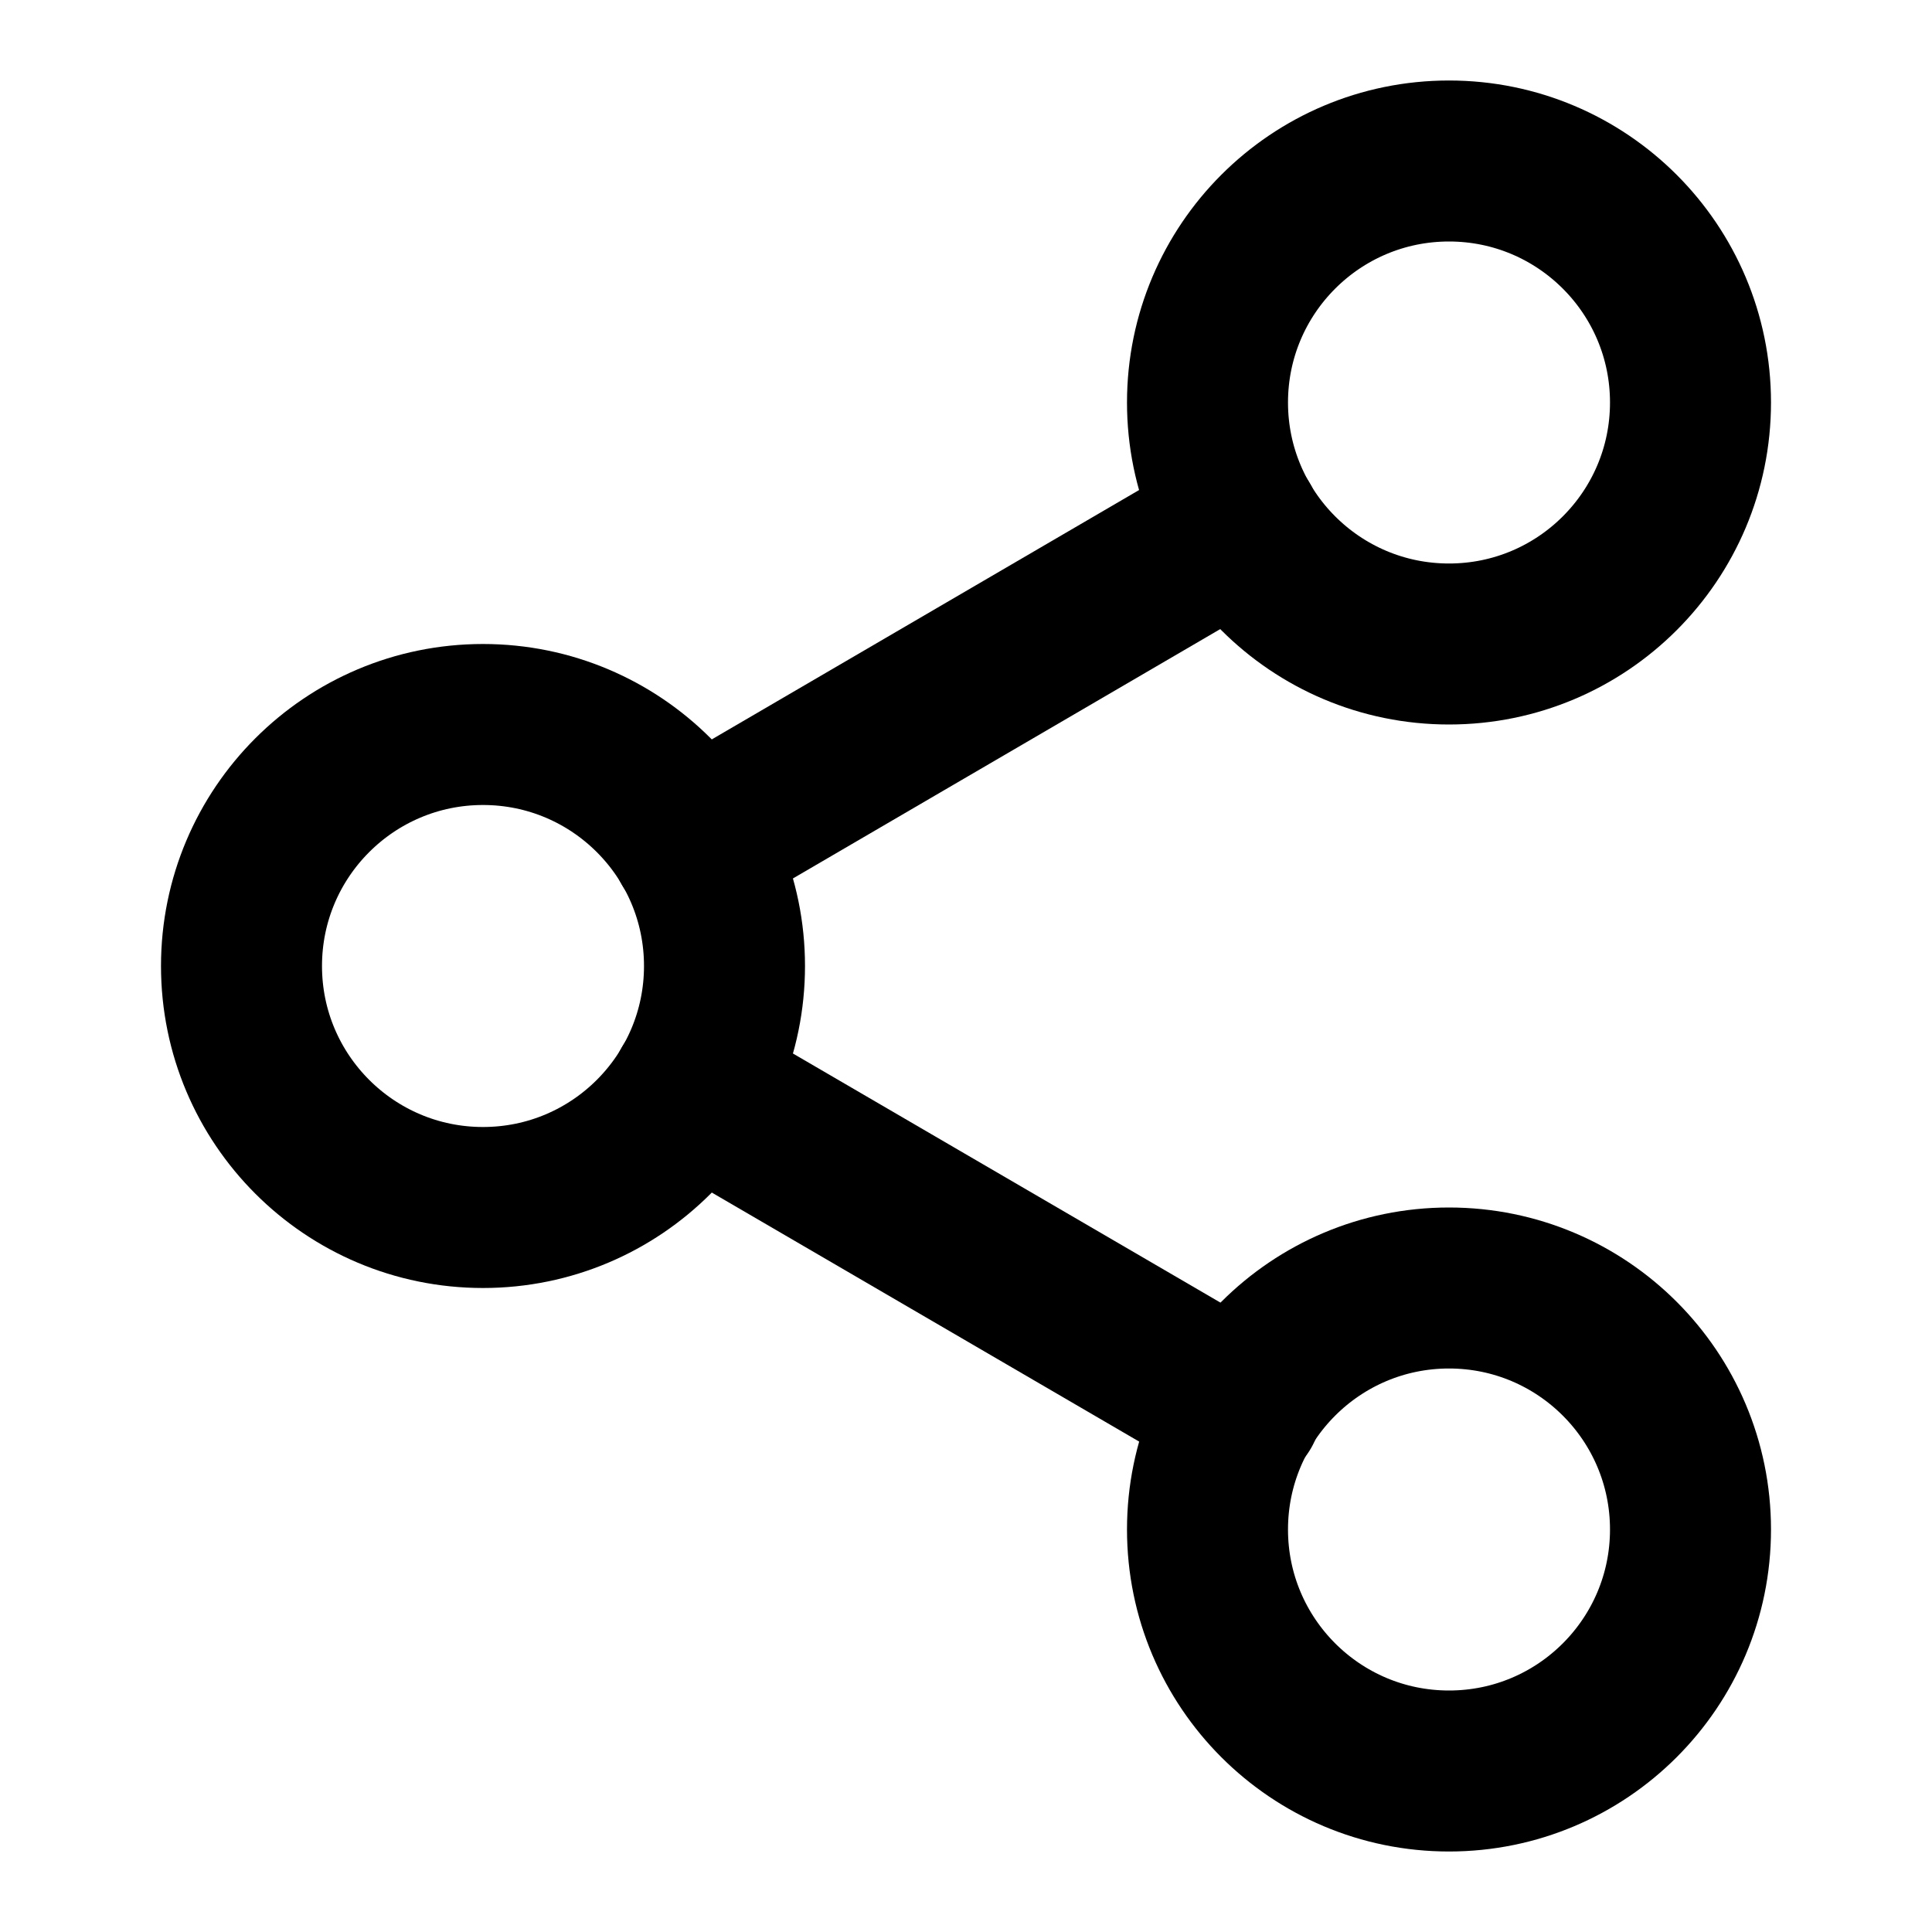
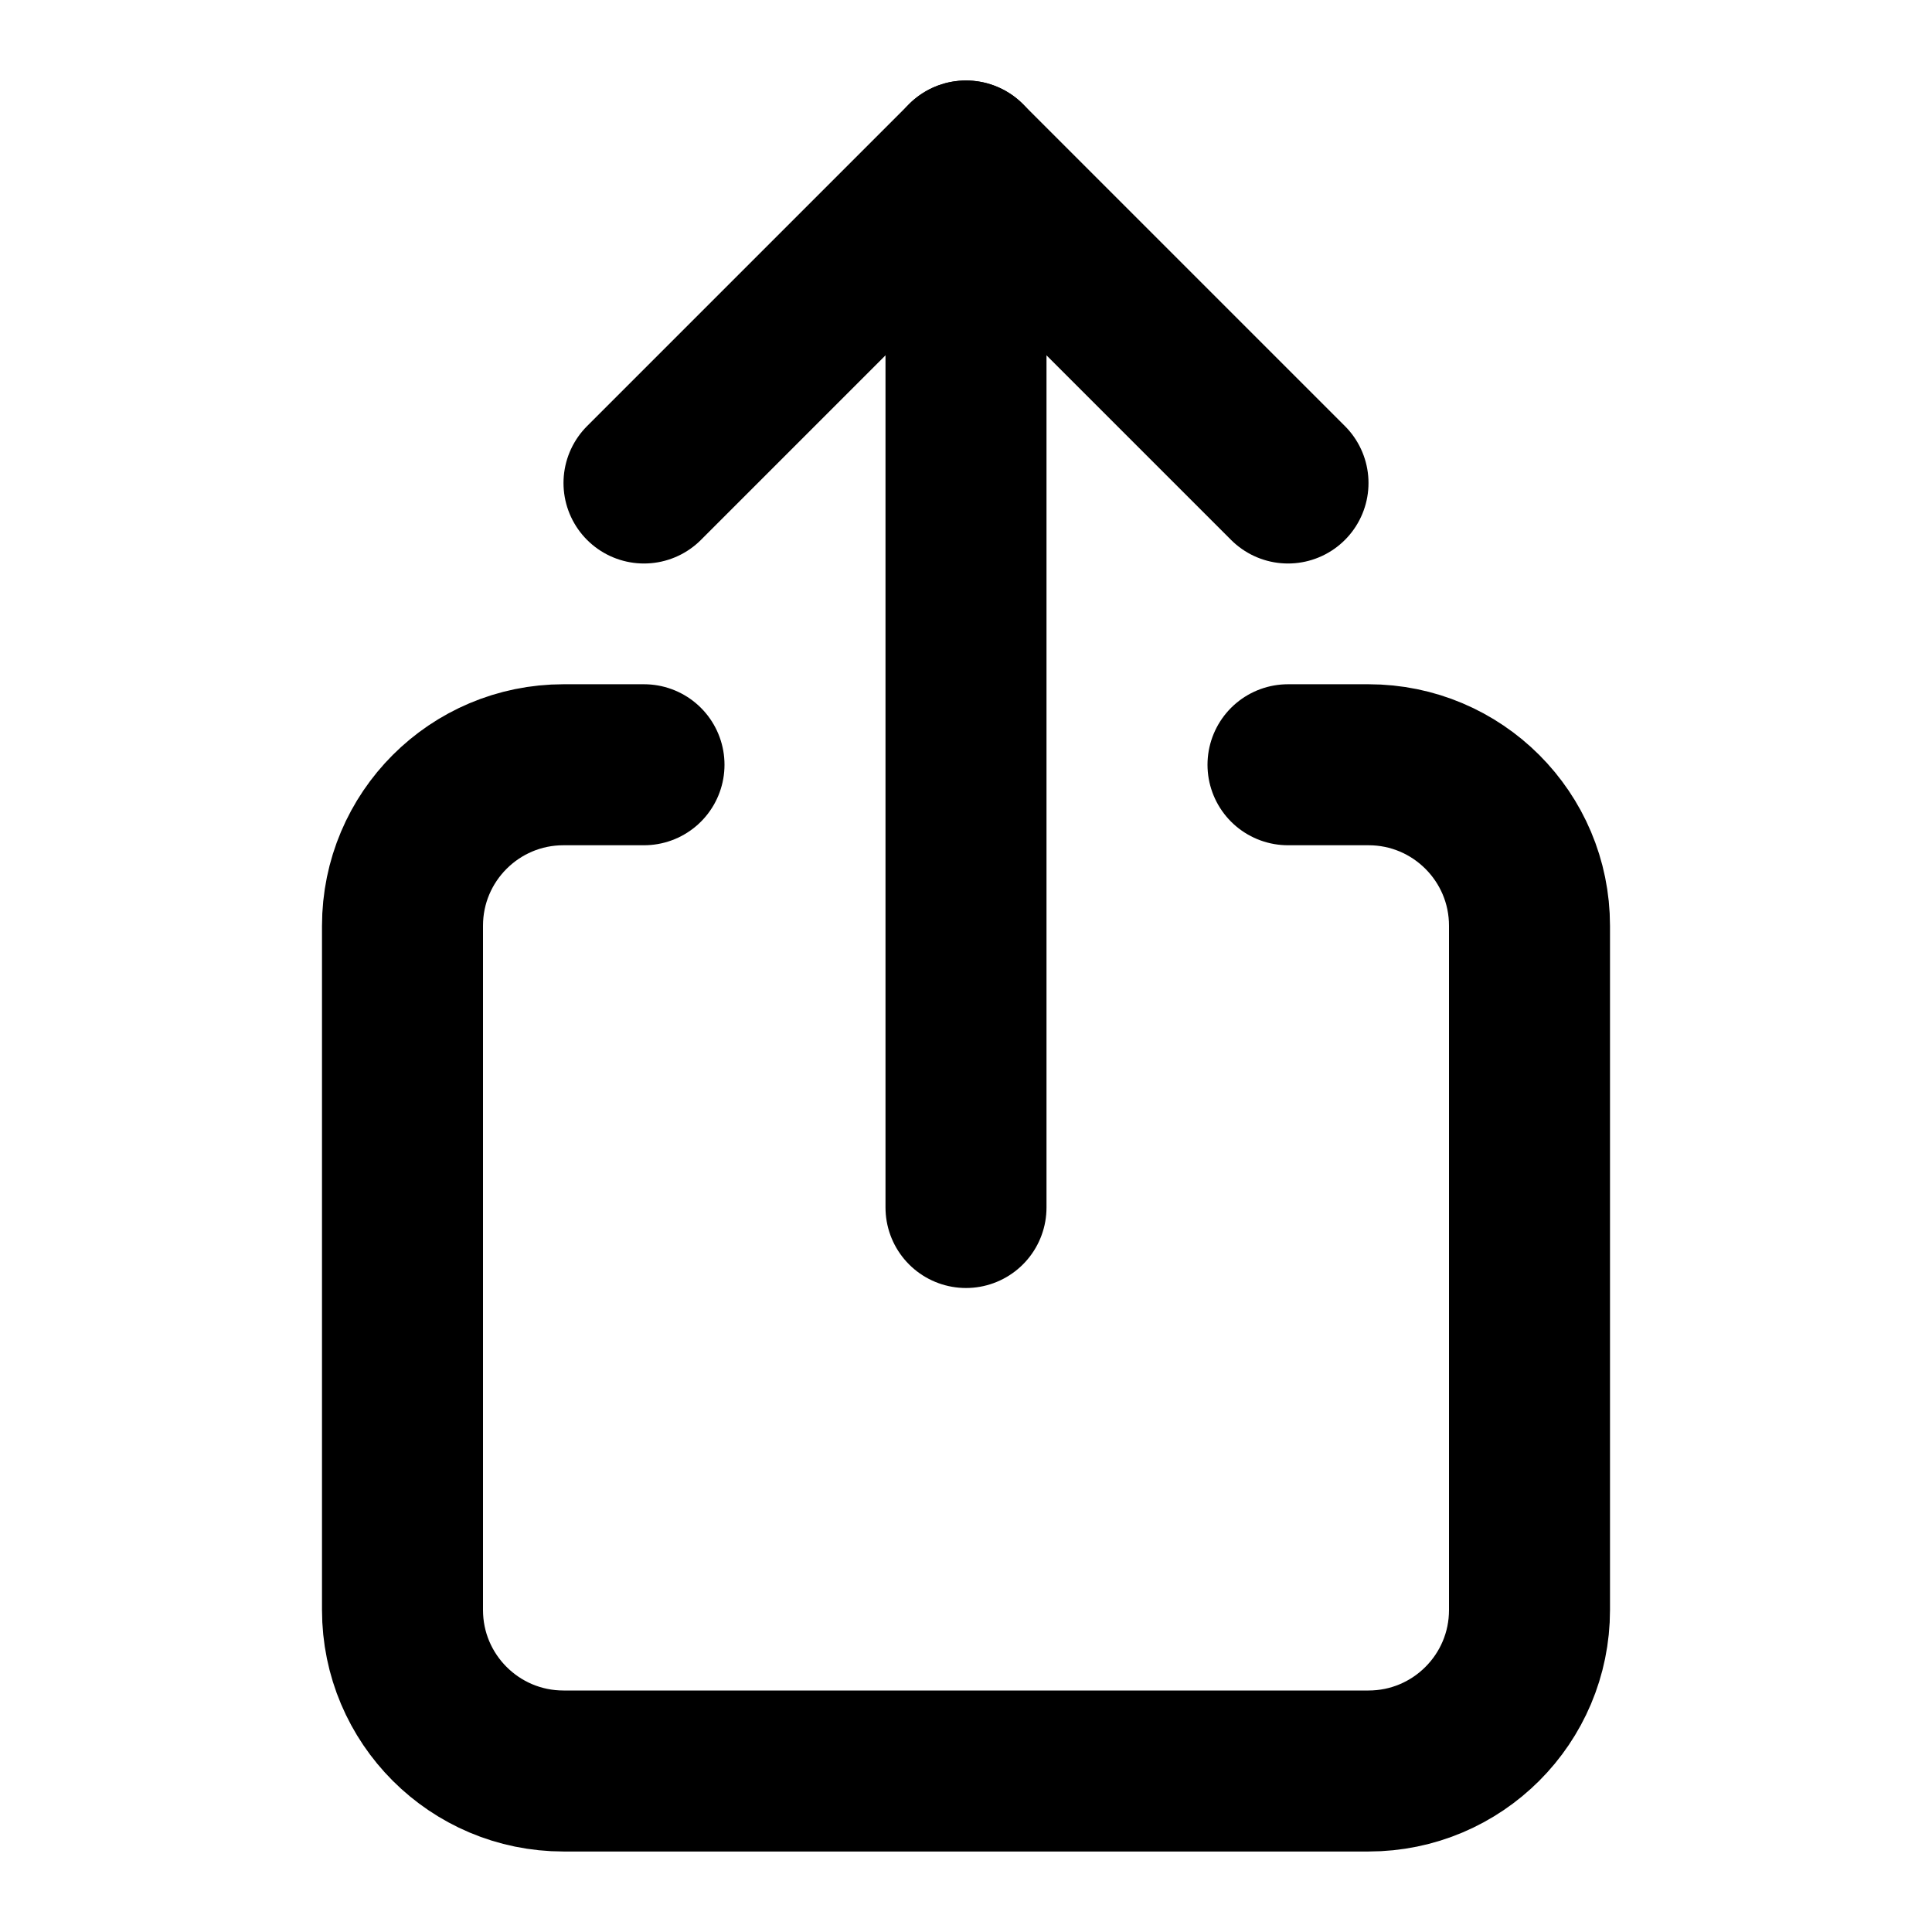
<svg xmlns="http://www.w3.org/2000/svg" width="24" height="24" viewBox="0 0 24 24" fill="none" stroke="currentColor" stroke-width="2" stroke-linecap="round" stroke-linejoin="round">
-   <circle cx="18" cy="5" r="3" />
-   <circle cx="6" cy="12" r="3" />
-   <circle cx="18" cy="19" r="3" />
-   <line x1="8.59" x2="15.42" y1="13.51" y2="17.49" />
-   <line x1="15.41" x2="8.59" y1="6.51" y2="10.49" />
+   <path d="M12 2v13" />
+   <path d="m16 6-4-4-4 4" />
+   <path d="M16 9.5h1a2 2 0 0 1 2 2V20a2 2 0 0 1-2 2H7a2 2 0 0 1-2-2v-8.5a2 2 0 0 1 2-2h1" />
</svg>
